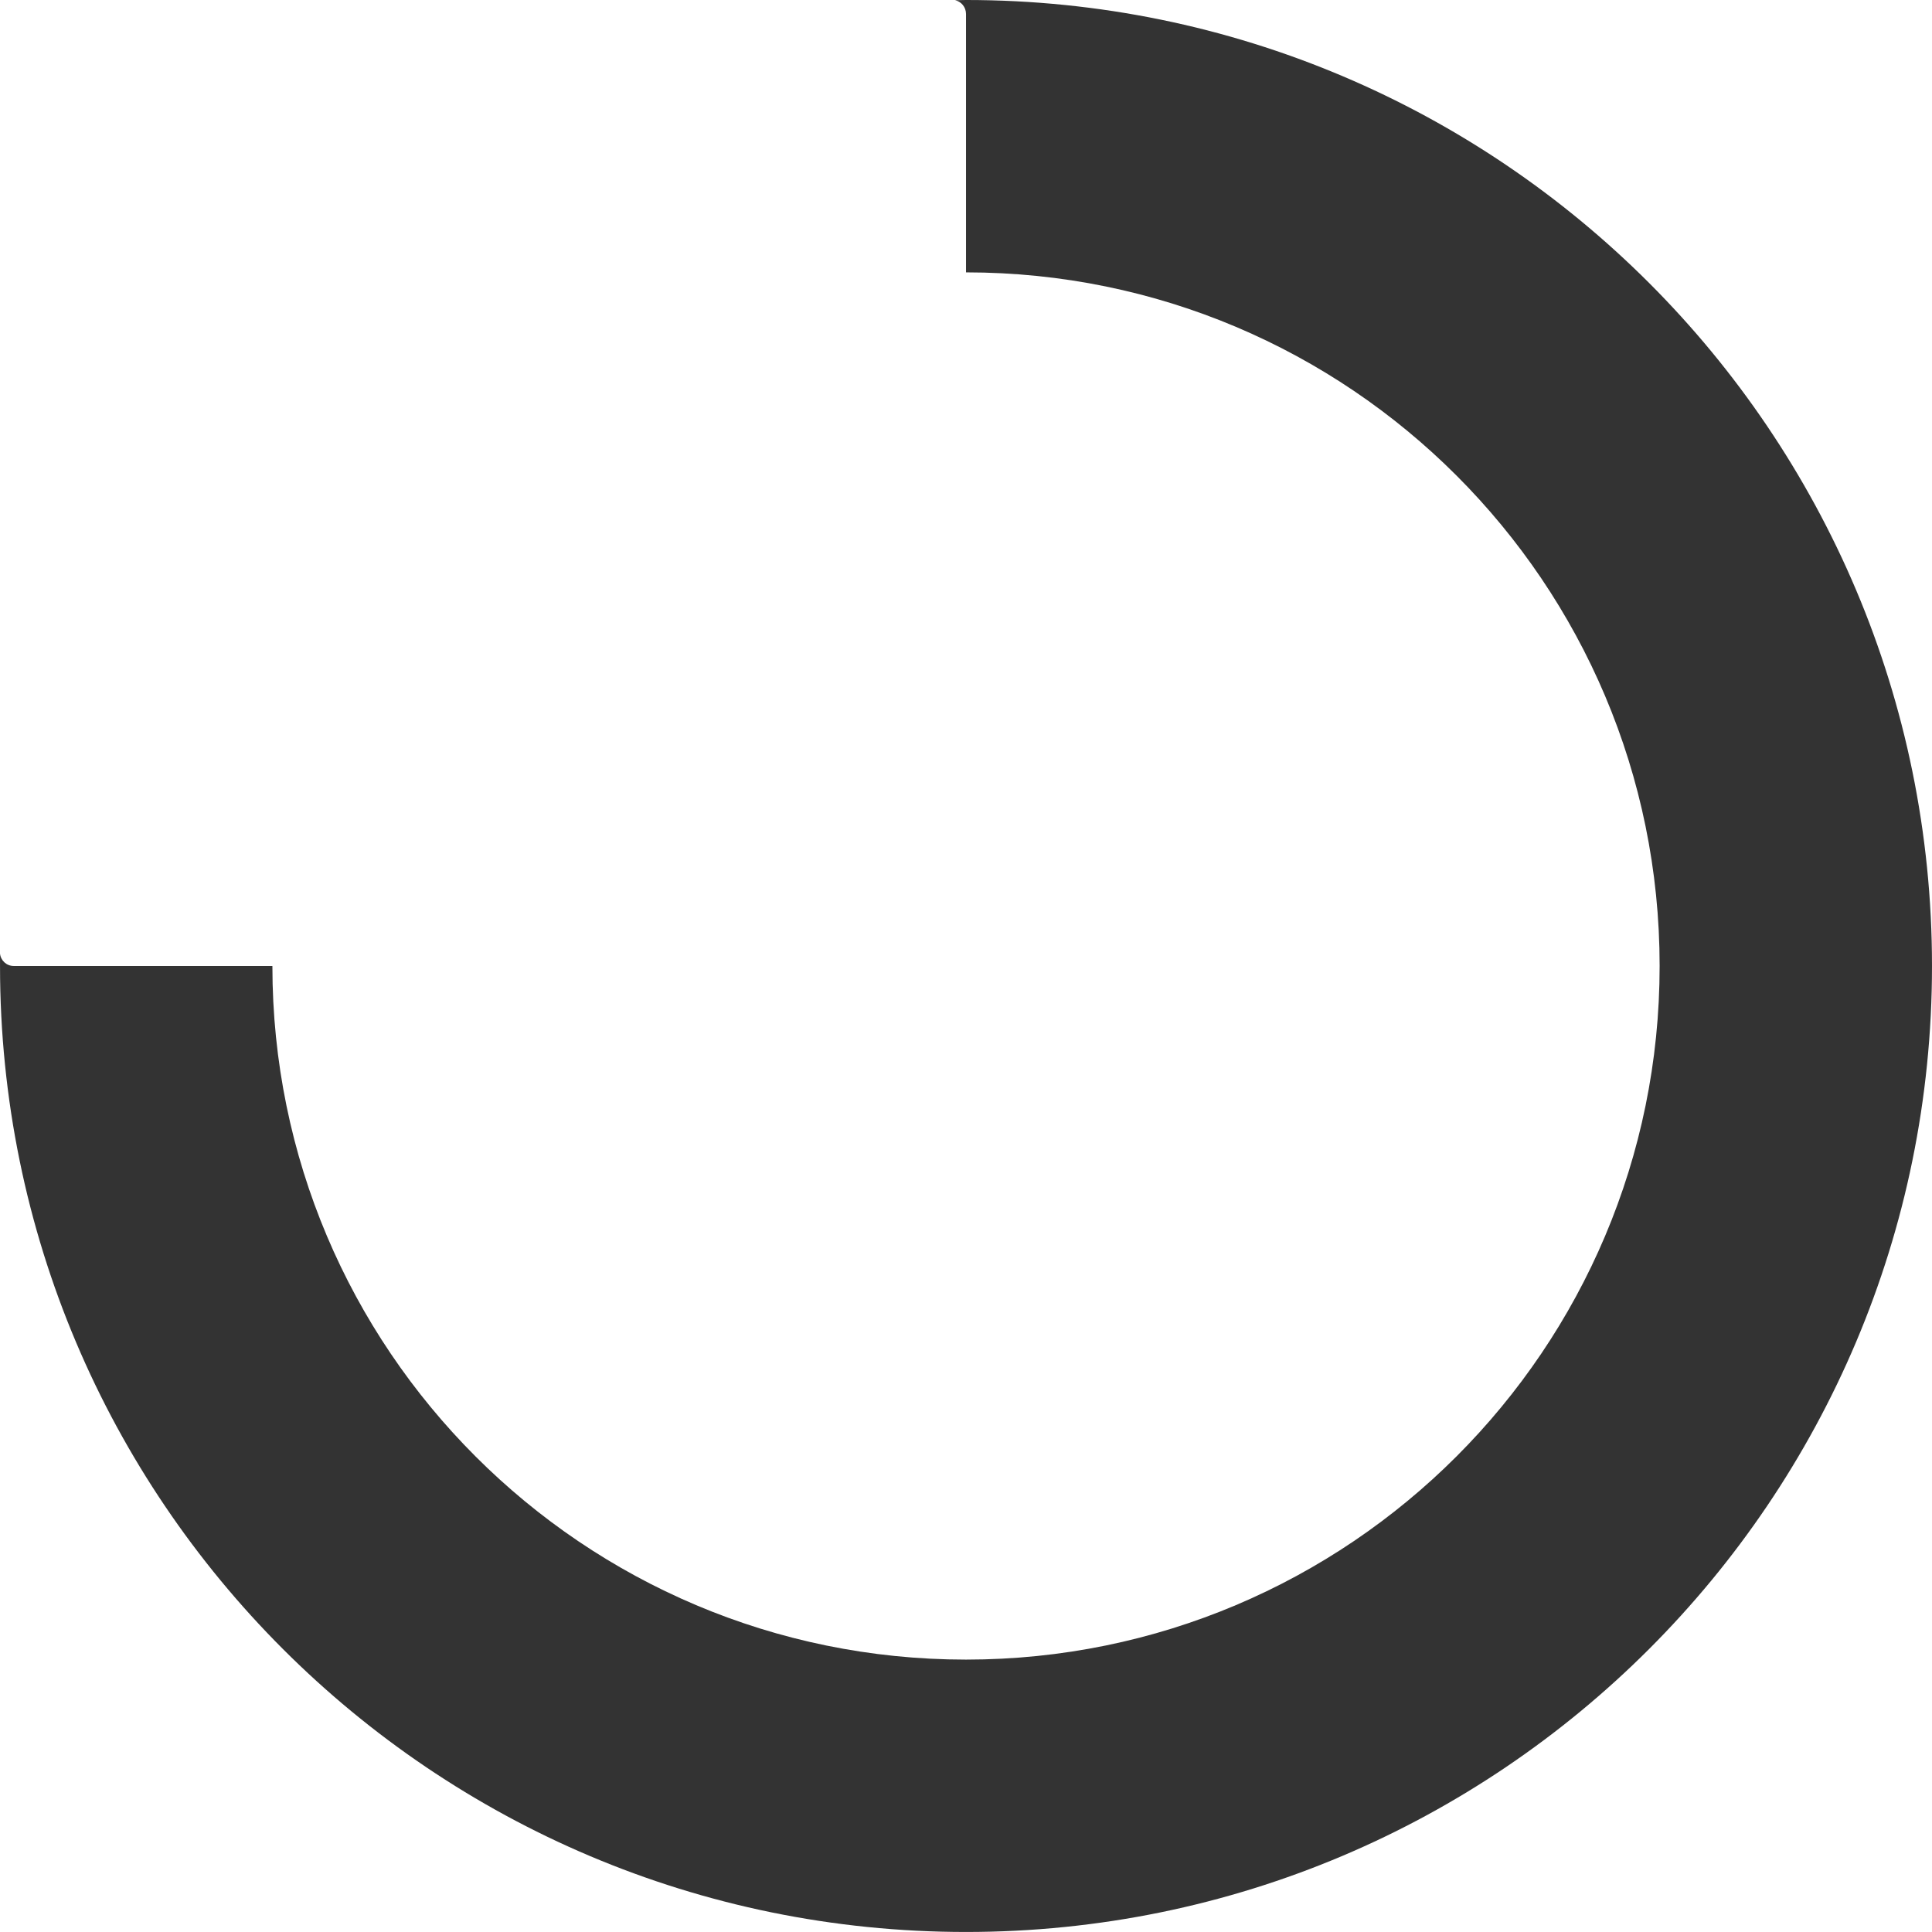
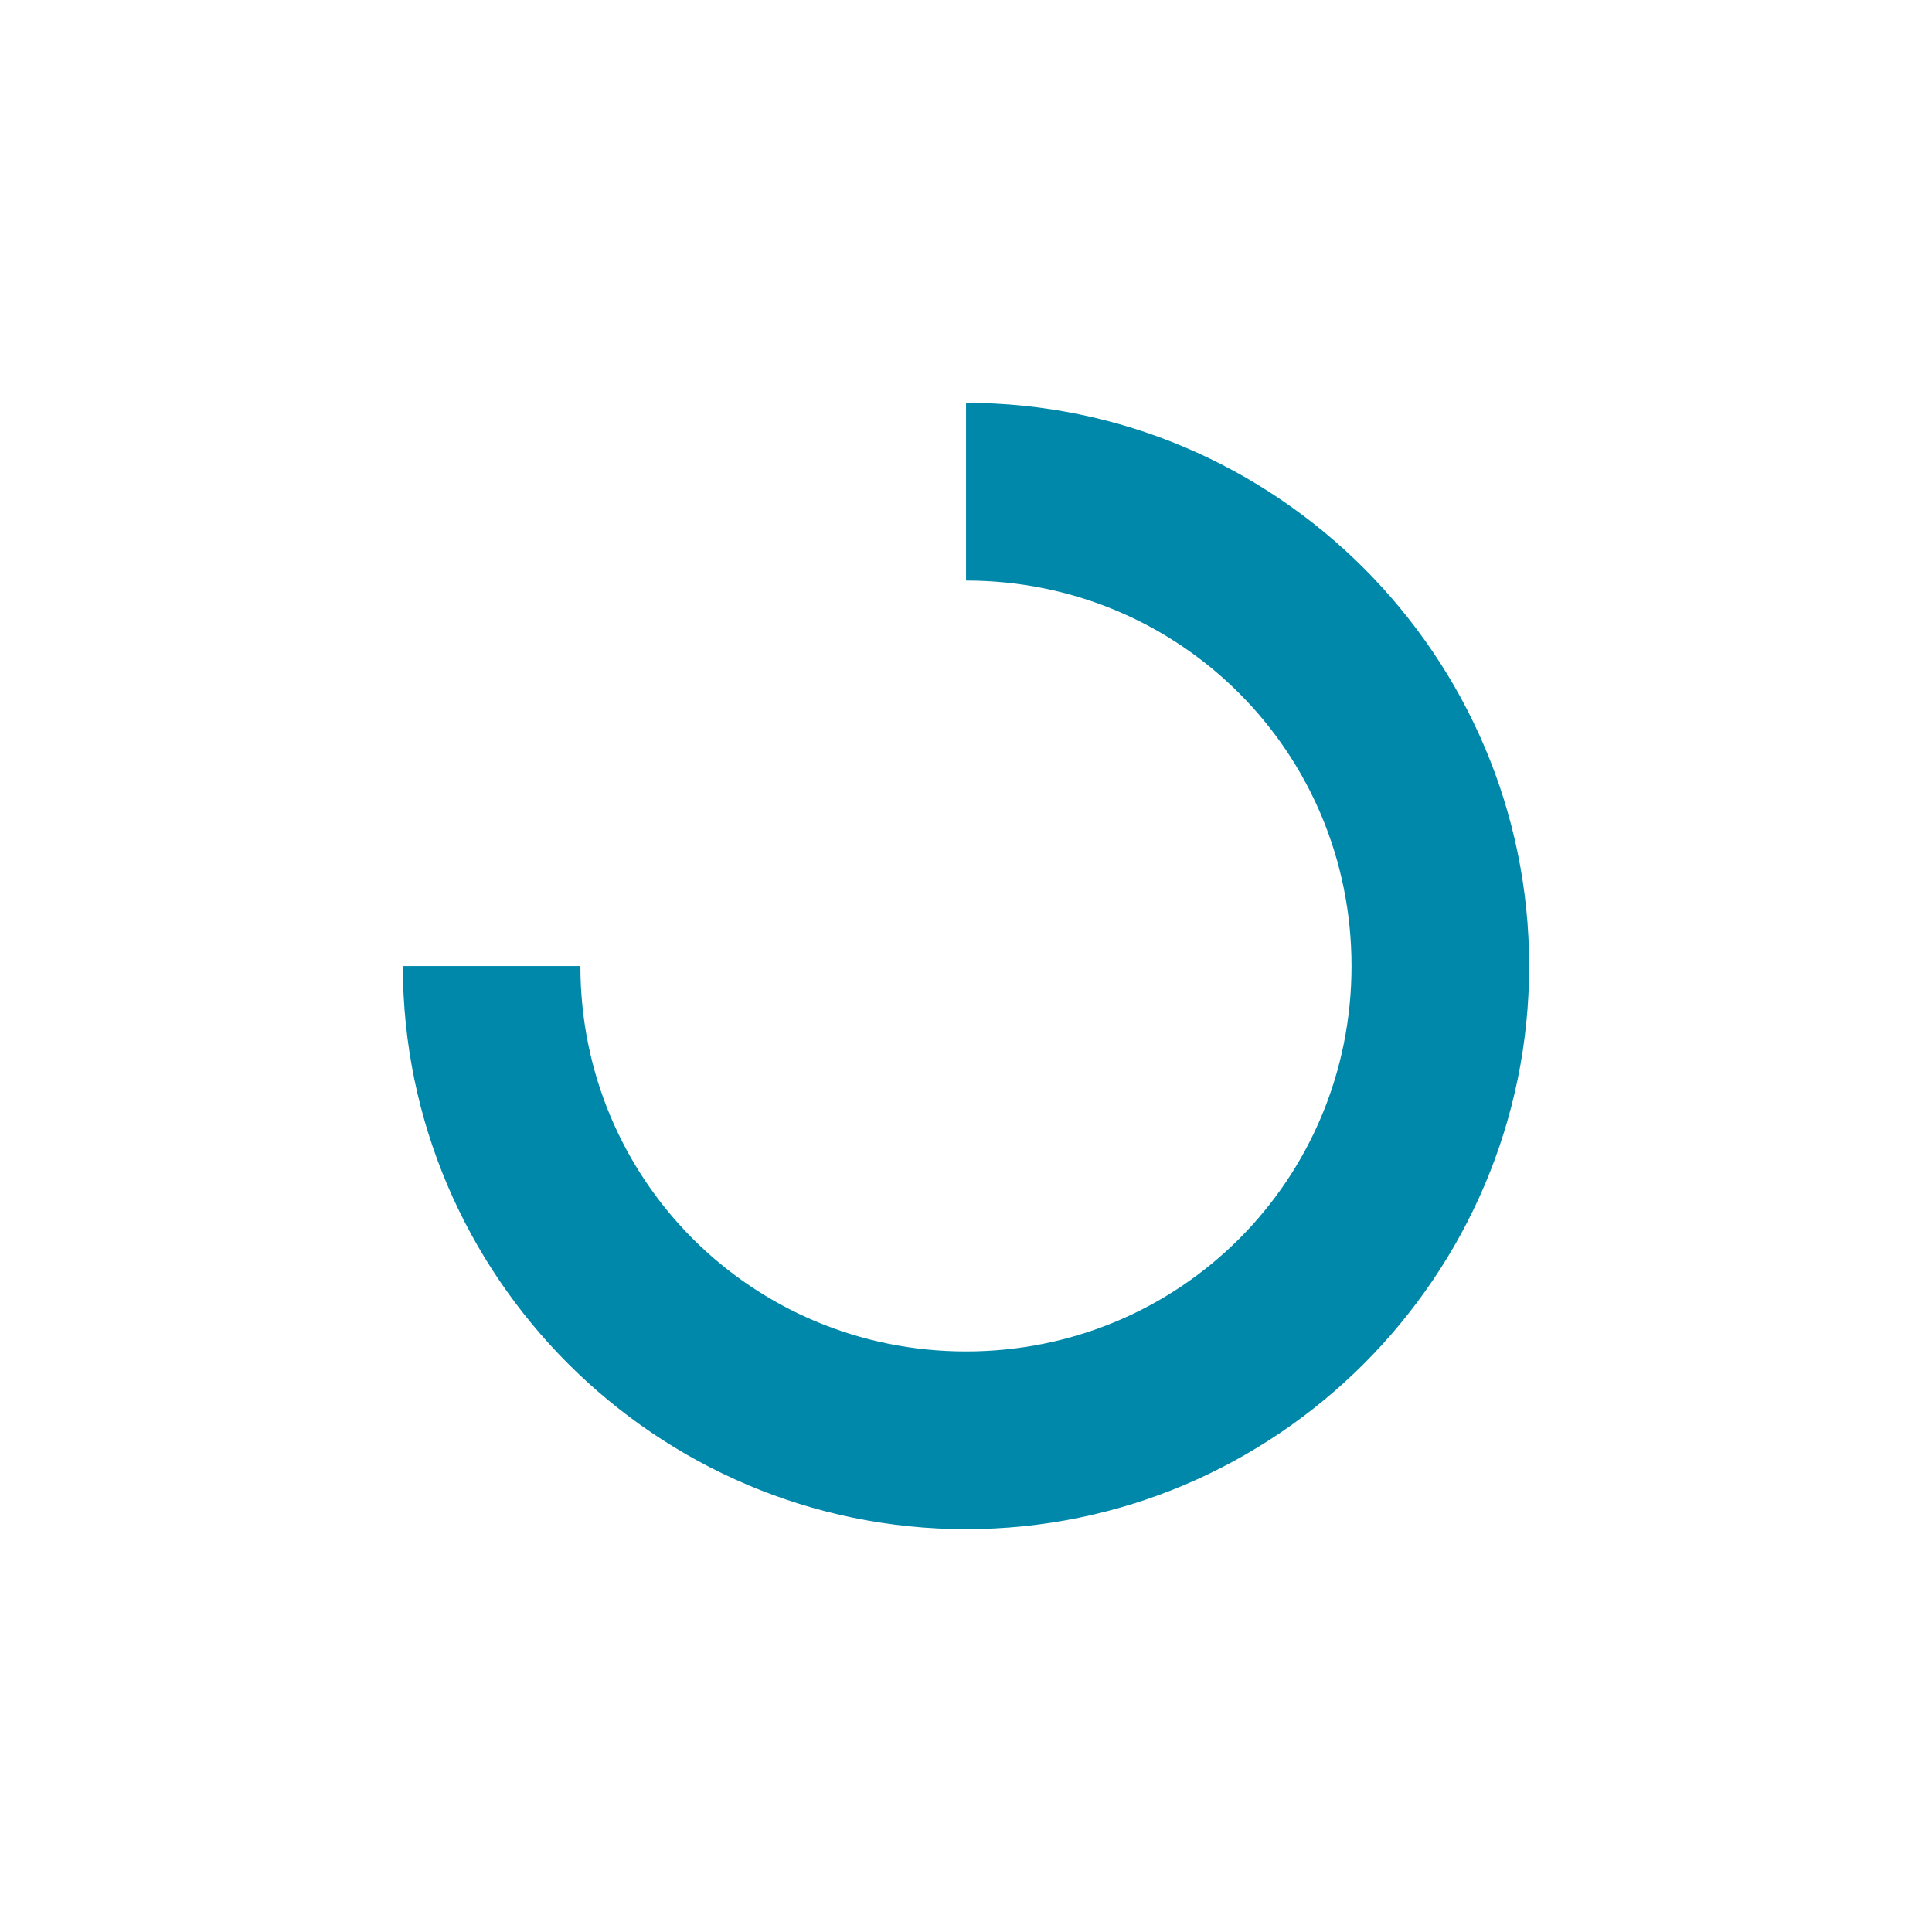
- <svg xmlns="http://www.w3.org/2000/svg" width="285.504" height="285.5" id="svg3686" version="1.1">
-   <defs id="defs3688" />
-   <g id="layer1" transform="translate(-440.1054,-532.4693)">
-     <path style="fill:#333333;fill-opacity:1;stroke:none" d="m 582.859,532.469 c -0.543,0 -1.084,0.025 -1.625,0.031 0.934,0.19 1.625,1.04 1.625,2.031 l 0,38.188 c 56.61,0 102.5,45.89 102.5,102.5 0,56.61 -45.89,102.5 -102.5,102.5 -56.61,0 -102.5,-45.89 -102.5,-102.5 l -38.219,0 c -1.068,0 -1.935,-0.802 -2.031,-1.844 -0.008,0.614 0,1.228 0,1.844 0,78.842 63.908,142.75 142.75,142.75 78.842,0 142.75,-63.908 142.75,-142.75 0,-78.842 -63.908,-142.75 -142.75,-142.75 z" id="path3765" />
+ <svg xmlns="http://www.w3.org/2000/svg" xmlns:ns1="http://www.openswatchbook.org/uri/2009/osb" width="479.582" height="479.582" id="svg5364" version="1.1">
+   <defs id="defs5366">
+     <linearGradient id="linearGradient8030" ns1:paint="solid">
+       <stop style="stop-color:#000000;stop-opacity:1;" offset="0" id="stop8032" />
+     </linearGradient>
+     <linearGradient id="linearGradient8014" ns1:paint="gradient">
+       <stop style="stop-color:#303030;stop-opacity:1;" offset="0" id="stop8016" />
+       <stop id="stop8026" offset="0.25" style="stop-color:#303030;stop-opacity:0.749;" />
+       <stop id="stop8024" offset="1" style="stop-color:#303030;stop-opacity:0.498;" />
+       <stop style="stop-color:#303030;stop-opacity:0;" offset="1" id="stop8018" />
+     </linearGradient>
+     <linearGradient id="linearGradient6569" ns1:paint="gradient">
+       <stop style="stop-color:#ffffff;stop-opacity:1;" offset="0" id="stop6571" />
+       <stop style="stop-color:#ffffff;stop-opacity:0;" offset="1" id="stop6573" />
+     </linearGradient>
+     <marker orient="auto" refY="0" refX="0" id="TriangleInL" style="overflow:visible">
+       <path id="path3917" d="m 5.77,0 -8.65,5 0,-10 8.65,5 z" style="fill-rule:evenodd;stroke:#000000;stroke-width:1pt" transform="scale(-0.8,-0.8)" />
+     </marker>
+     <marker orient="auto" refY="0" refX="0" id="Arrow1Lend" style="overflow:visible">
+       <path id="path3787" d="M 0,0 5,-5 -12.5,0 5,5 0,0 z" style="fill-rule:evenodd;stroke:#000000;stroke-width:1pt" transform="matrix(-0.8,0,0,-0.8,-10,0)" />
+     </marker>
+     <filter id="filter8079" height="1.5" width="1.5" y="-0.25" x="-0.25" color-interpolation-filters="sRGB">
+       <feBlend id="feBlend8081" in2="SourceGraphic" result="result1" mode="screen" />
+       <feGaussianBlur id="feGaussianBlur8083" stdDeviation="7" result="result6" />
+       <feComposite id="feComposite8085" in2="result6" operator="xor" in="result6" result="result7" />
+       <feComposite id="feComposite8087" in2="result1" operator="atop" in="result6" result="result92" />
+       <feComposite id="feComposite8089" in2="result92" result="result4" in="result7" operator="xor" />
+       <feGaussianBlur id="feGaussianBlur8091" result="result3" stdDeviation="0.7" in="result4" />
+       <feSpecularLighting id="feSpecularLighting8093" result="result5" specularExponent="50" specularConstant="1.5" surfaceScale="4">
+         <fePointLight id="fePointLight8095" z="20000" y="-8000" x="-5000" />
+       </feSpecularLighting>
+       <feComposite id="feComposite8097" in2="SourceGraphic" in="result3" k3="1" k2="1" operator="arithmetic" result="result93" k1="0" k4="0" />
+       <feComposite id="feComposite8099" in2="result93" in="result5" operator="atop" result="result94" />
+       <feBlend id="feBlend8101" in2="result94" mode="multiply" />
+     </filter>
+   </defs>
+   <g id="layer1" transform="translate(65.33923,75.00018)">
+     <text xml:space="preserve" style="font-size:40px;font-style:normal;font-weight:normal;line-height:125%;letter-spacing:0px;word-spacing:0px;fill:#5c5c5c;fill-opacity:1;stroke:none;font-family:Sans" x="411.33" y="418.043" id="text5263">
+       <tspan y="418.043" x="411.33" id="tspan5265" />
+     </text>
+     <text xml:space="preserve" style="font-size:40px;font-style:normal;font-weight:normal;line-height:125%;letter-spacing:0px;word-spacing:0px;fill:#5c5c5c;fill-opacity:1;stroke:none;font-family:Sans" x="293.256" y="211.412" id="text4422">
+       <tspan id="tspan4424" x="293.256" y="211.412" />
+     </text>
+     <path style="font-size:medium;font-style:normal;font-variant:normal;font-weight:normal;font-stretch:normal;text-indent:0;text-align:start;text-decoration:none;line-height:normal;letter-spacing:normal;word-spacing:normal;text-transform:none;direction:ltr;block-progression:tb;writing-mode:lr-tb;text-anchor:start;baseline-shift:baseline;color:#000000;fill:#0088aa;fill-opacity:1;stroke:none;stroke-width:29.747;marker:none;visibility:visible;display:inline;overflow:visible;enable-background:accumulate;font-family:Sans;-inkscape-font-specification:Sans" d="m 174.461,25 0,44.112 c 53.108,0 95.689,42.581 95.689,95.689 0,53.108 -42.581,95.669 -95.689,95.669 -53.108,0 -95.728,-42.561 -95.728,-95.669 l -44.072,0 c 0,76.945 62.855,139.781 139.801,139.781 76.945,0 139.781,-62.836 139.781,-139.781 0,-76.945 -62.836,-139.801 -139.781,-139.801 z" id="path3941-4" />
  </g>
</svg>
